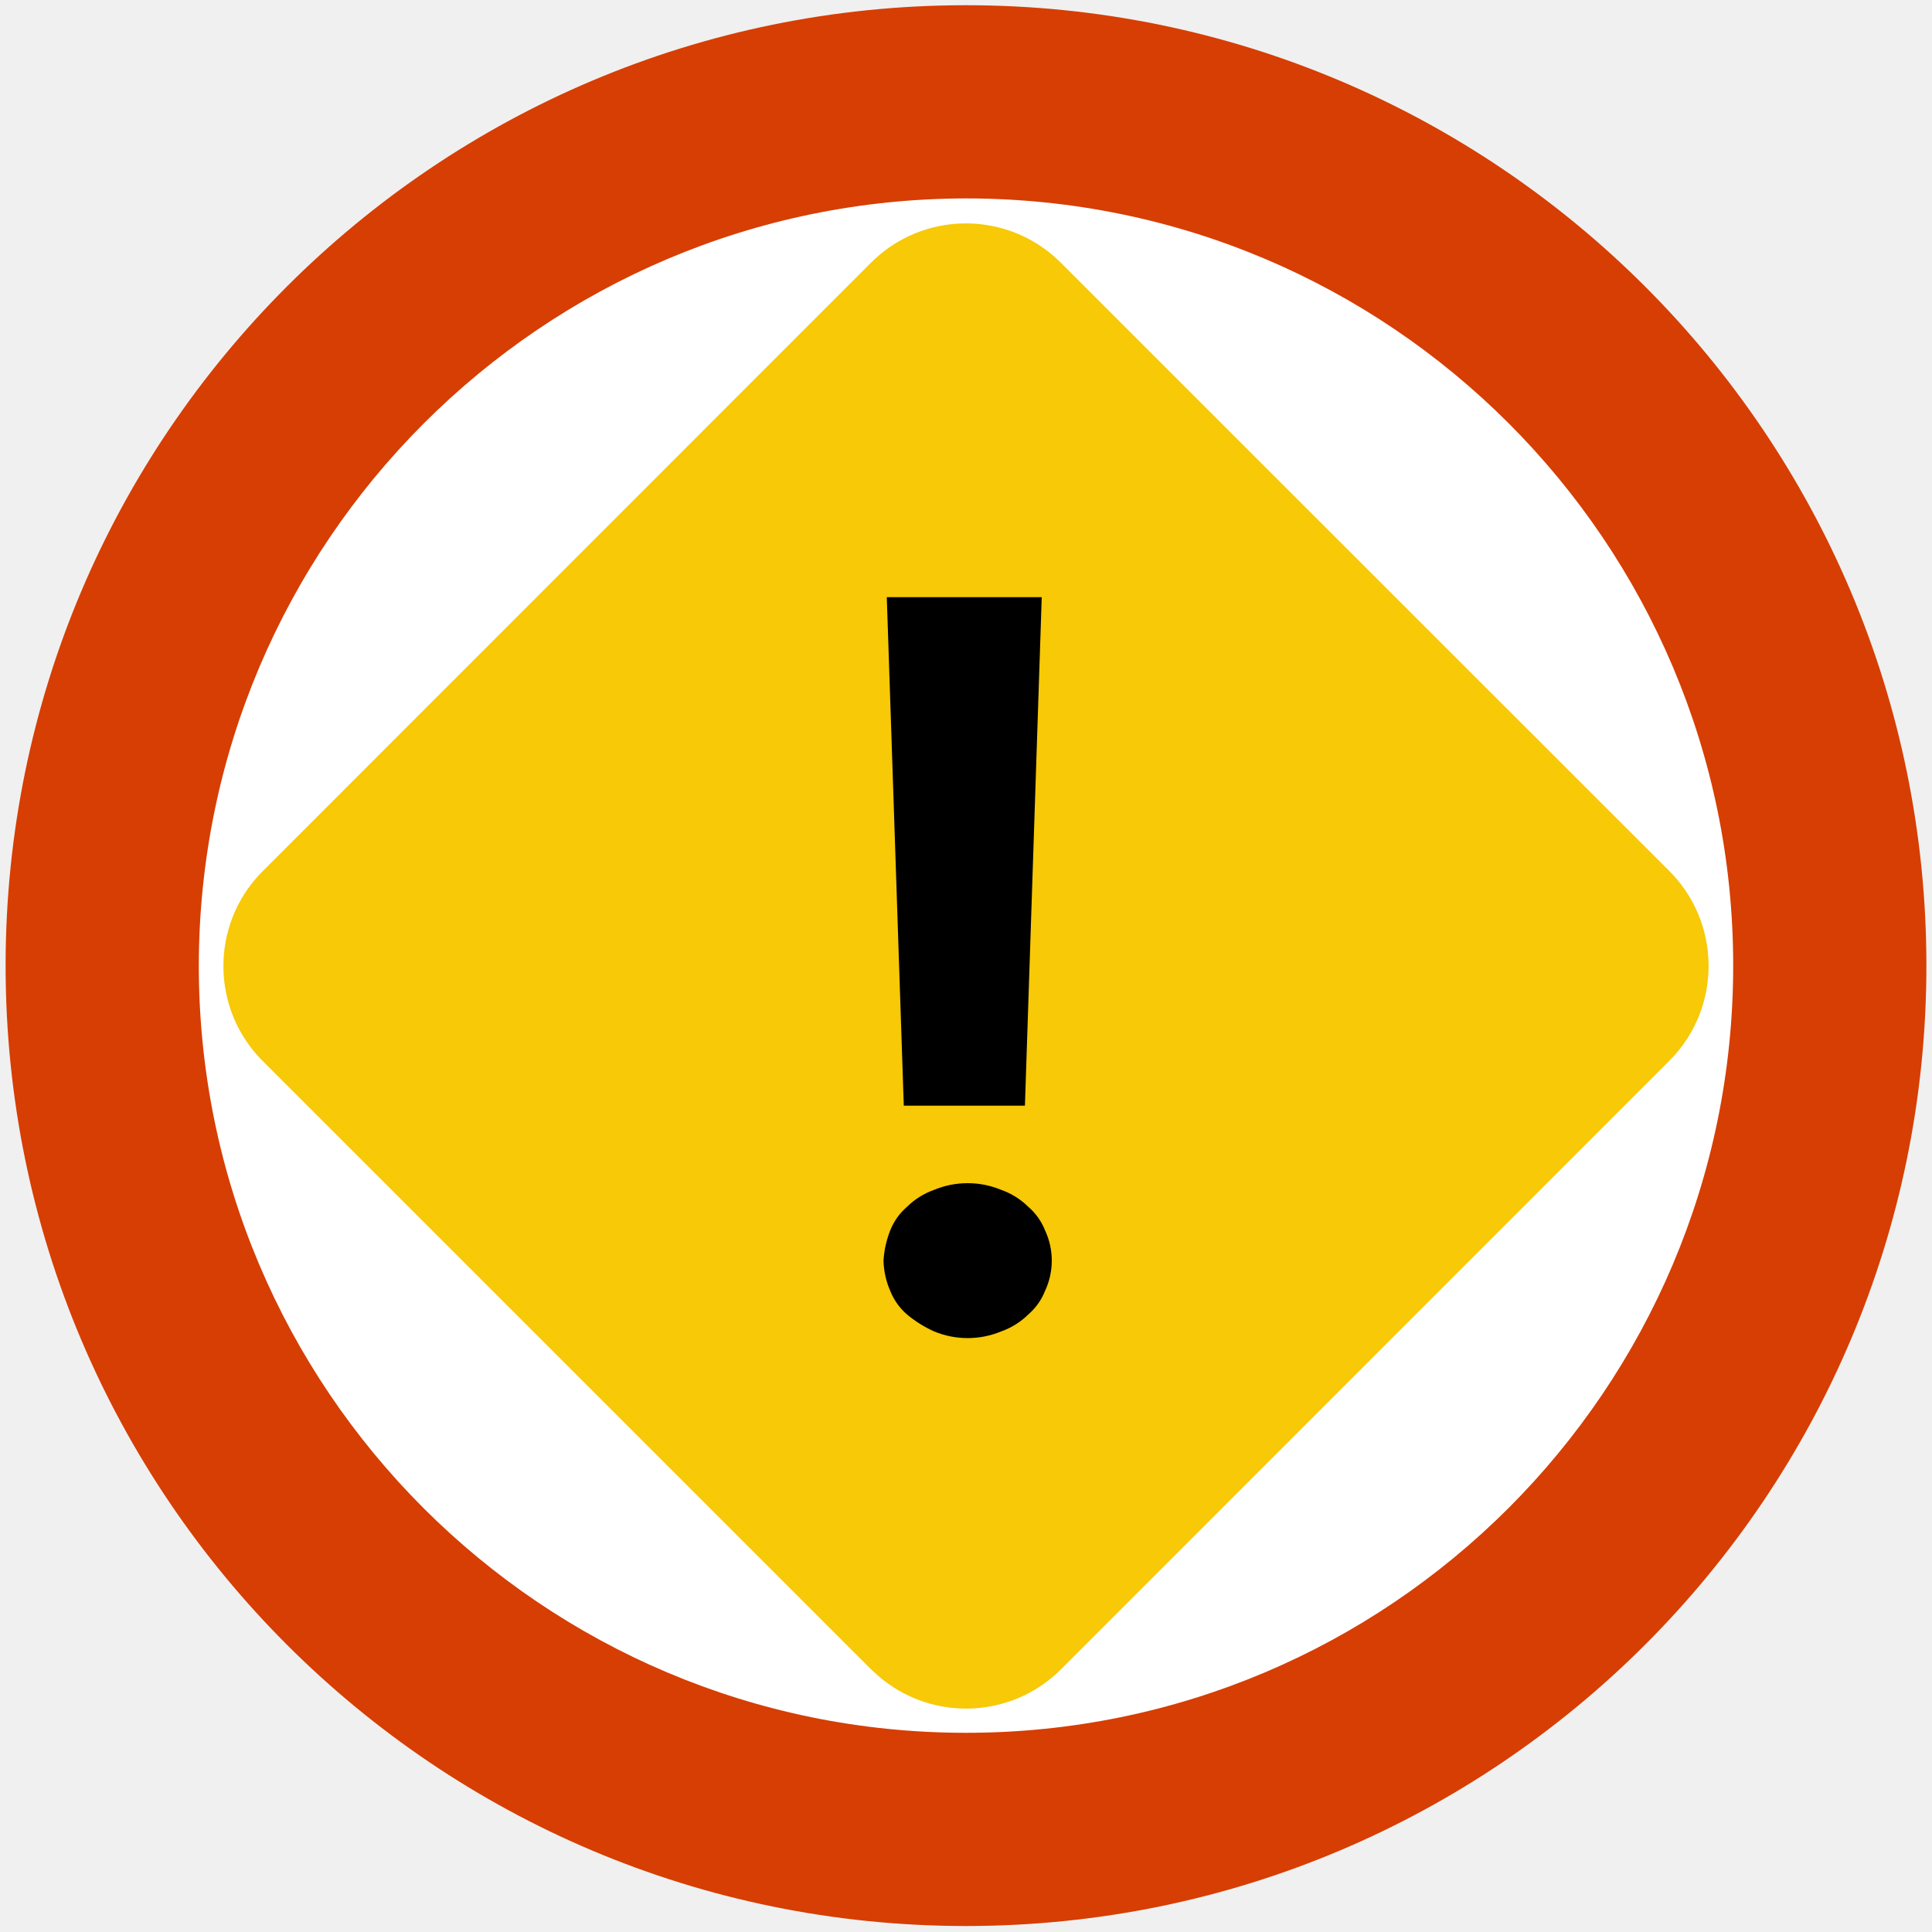
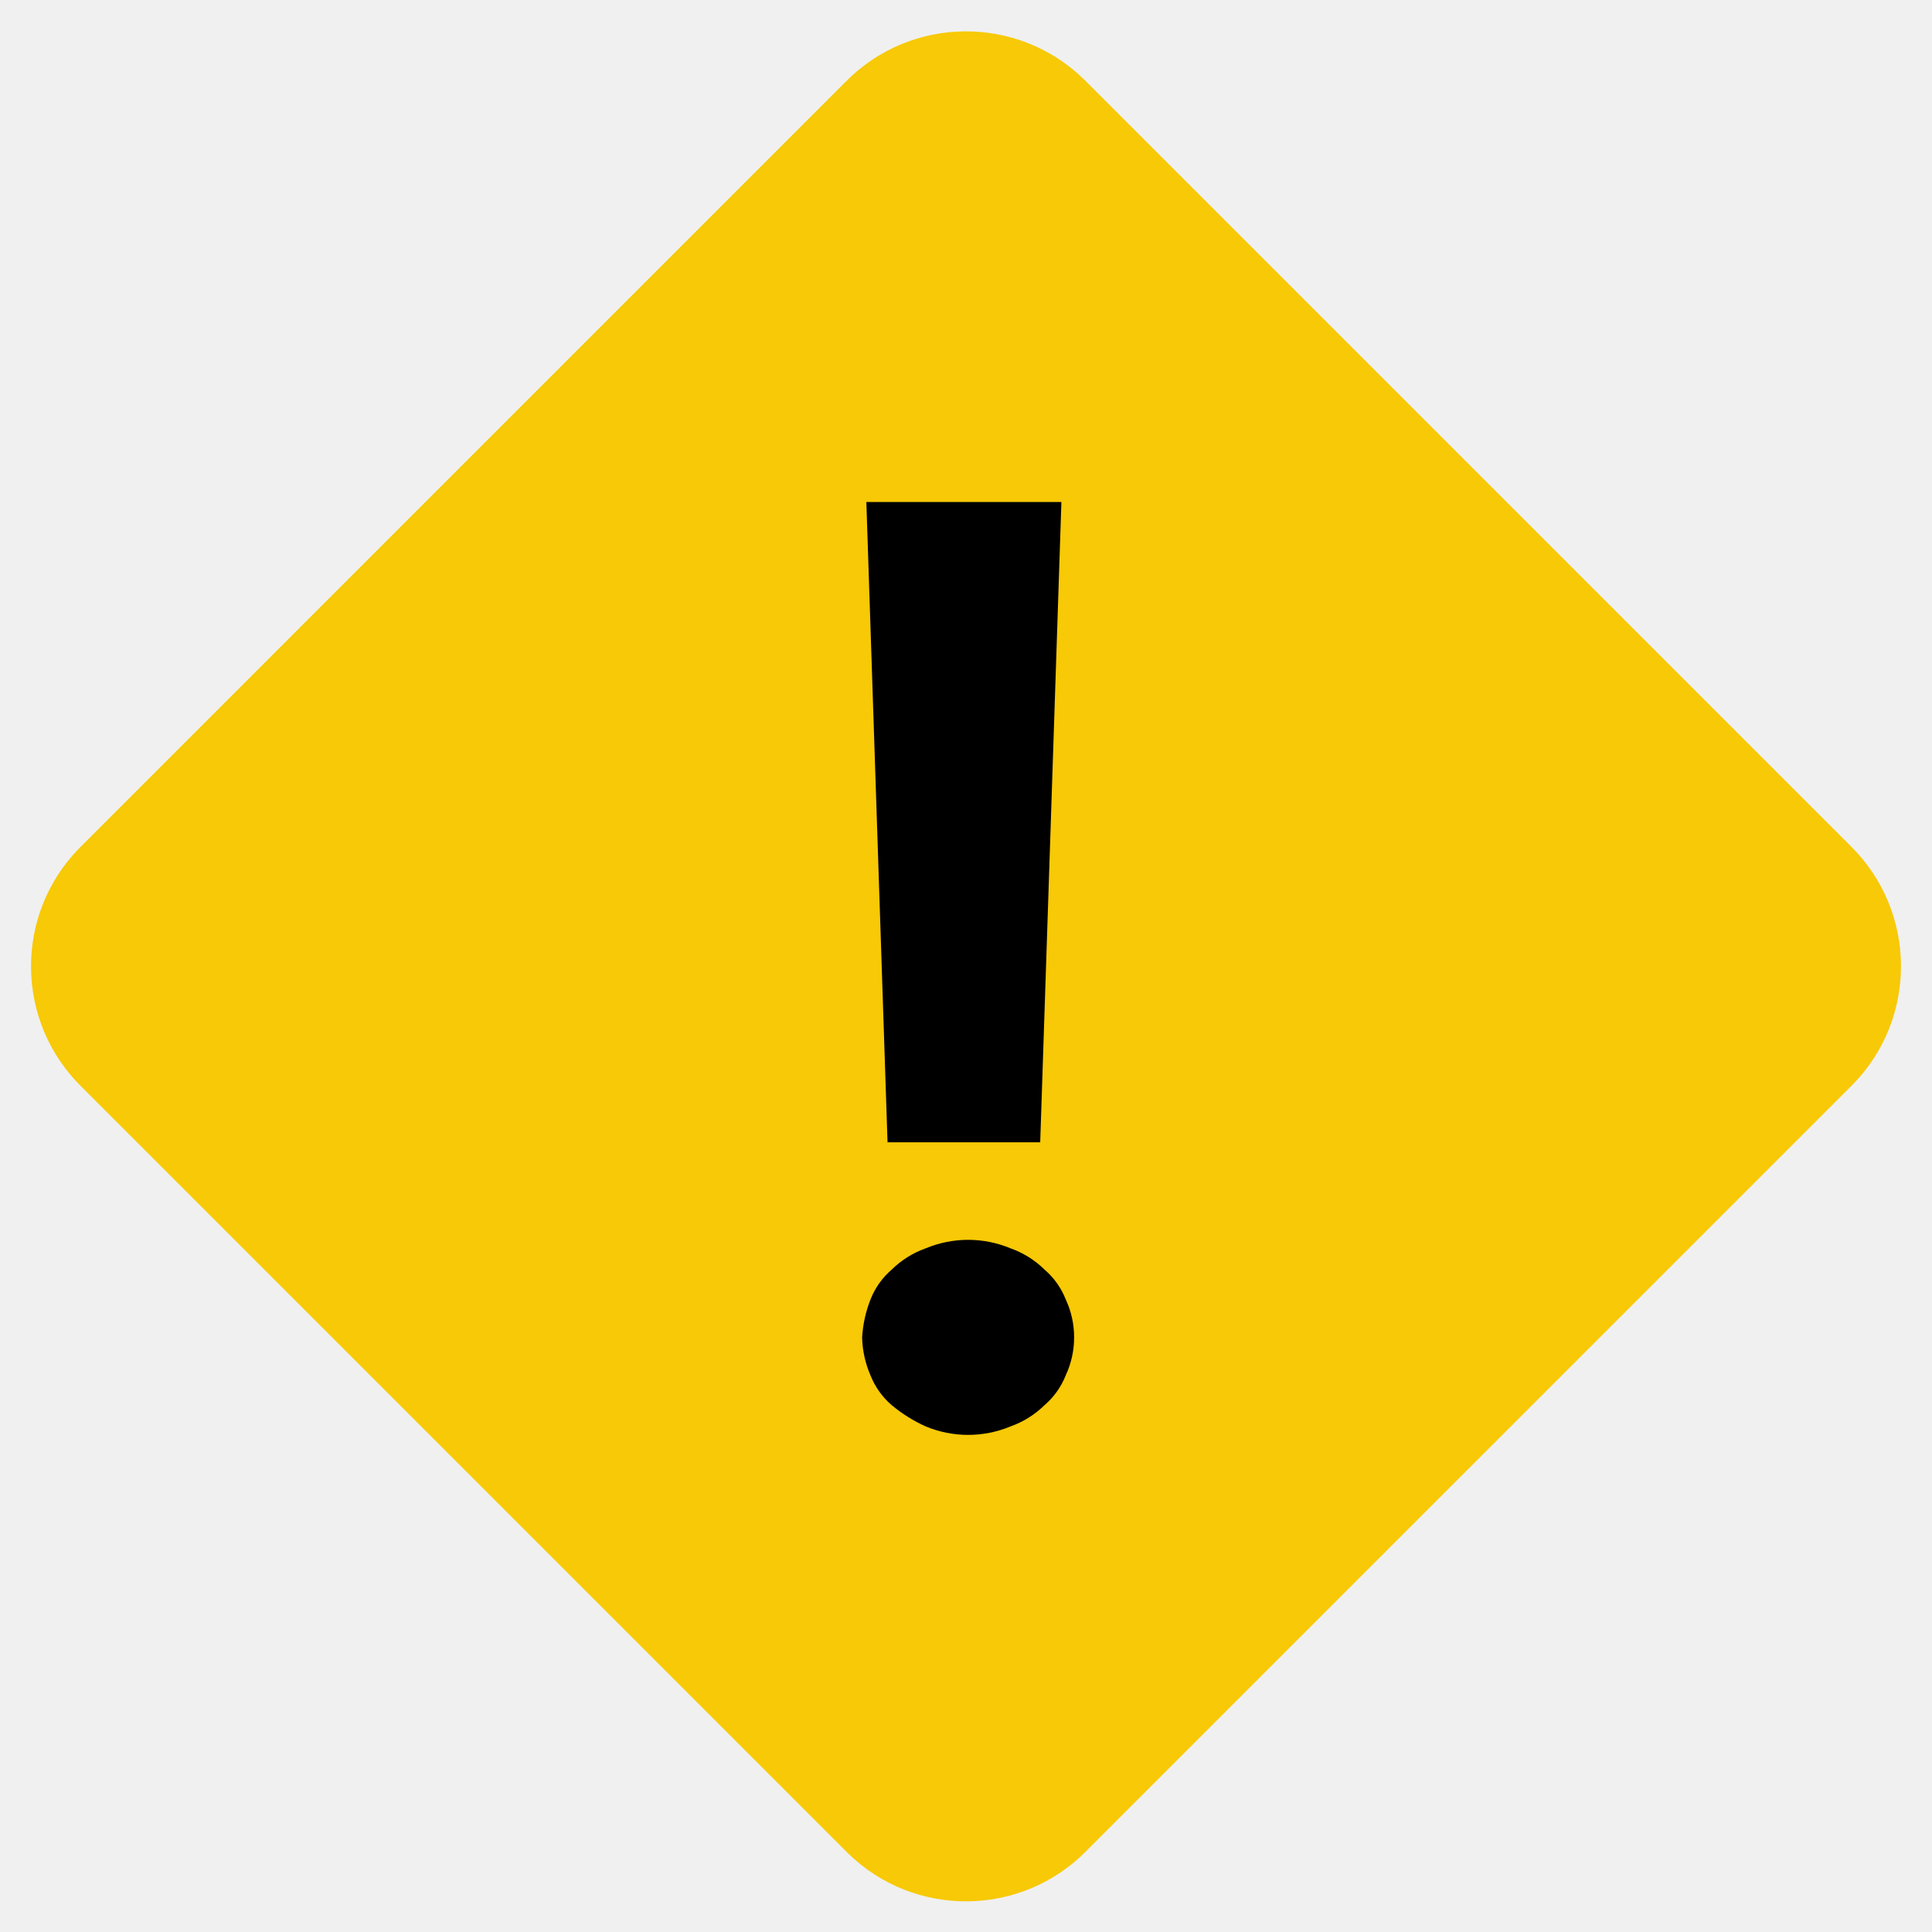
- <svg xmlns="http://www.w3.org/2000/svg" width="10" height="10" viewBox="0 0 10 10">
-   <g id="icon-border">
-     <path d="M5,.027A4.971,4.971,0,1,0,9.971,4.998,4.971,4.971,0,0,0,5,.027Z" fill="#d63e03" />
-     <path d="M5,1.027A3.971,3.971,0,1,1,1.029,4.998,3.976,3.976,0,0,1,5,1.027" fill="#fff" />
-   </g>
-   <g id="icons">
-     <path d="M4.503,8.635,1.365,5.497a.695.695,0,0,1-.011-.982l.011-.011L4.503,1.365a.695.695,0,0,1,.982-.011l.011.011L8.635,4.503a.695.695,0,0,1,.011.982l-.011.011L5.497,8.635a.695.695,0,0,1-.982.011Z" fill="#f7c906" />
-     <path d="M4.573,6.525a.509.509,0,0,1,.035-.157.314.314,0,0,1,.087-.122.38.38,0,0,1,.139-.087.453.453,0,0,1,.349,0,.379.379,0,0,1,.139.087.312.312,0,0,1,.087.122.37.37,0,0,1,0,.314.312.312,0,0,1-.087.122.379.379,0,0,1-.139.087.453.453,0,0,1-.349,0,.614.614,0,0,1-.139-.087.314.314,0,0,1-.087-.122A.416.416,0,0,1,4.573,6.525Zm.732-.802H4.678L4.59,3.091h.802Z" />
-   </g>
+ <svg xmlns="http://www.w3.org/2000/svg" id="icons" width="100" height="100" viewBox="0 0 100 100">
+   <path d="M43.745,95.779,4.24,56.273a8.744,8.744,0,0,1-.144-12.366q.071-.073.144-.144L43.745,4.257a8.745,8.745,0,0,1,12.366-.144q.073.071.144.144L95.761,43.763a8.745,8.745,0,0,1,.144,12.366q-.071.073-.144.144L56.255,95.779A8.744,8.744,0,0,1,43.89,95.924Q43.817,95.852,43.745,95.779Z" fill="#f7c906" />
+   <path d="M44.623,69.222a6.408,6.408,0,0,1,.439-1.975A3.938,3.938,0,0,1,46.159,65.71a4.777,4.777,0,0,1,1.756-1.097,5.707,5.707,0,0,1,4.39,0A4.777,4.777,0,0,1,54.06,65.71a3.939,3.939,0,0,1,1.098,1.536,4.664,4.664,0,0,1,0,3.951A3.938,3.938,0,0,1,54.06,72.734a4.775,4.775,0,0,1-1.756,1.097,5.707,5.707,0,0,1-4.39,0,7.695,7.695,0,0,1-1.756-1.097,3.938,3.938,0,0,1-1.098-1.536A5.247,5.247,0,0,1,44.623,69.222Zm9.218-10.096H45.939L44.842,25.984H54.938Z" />
</svg>
